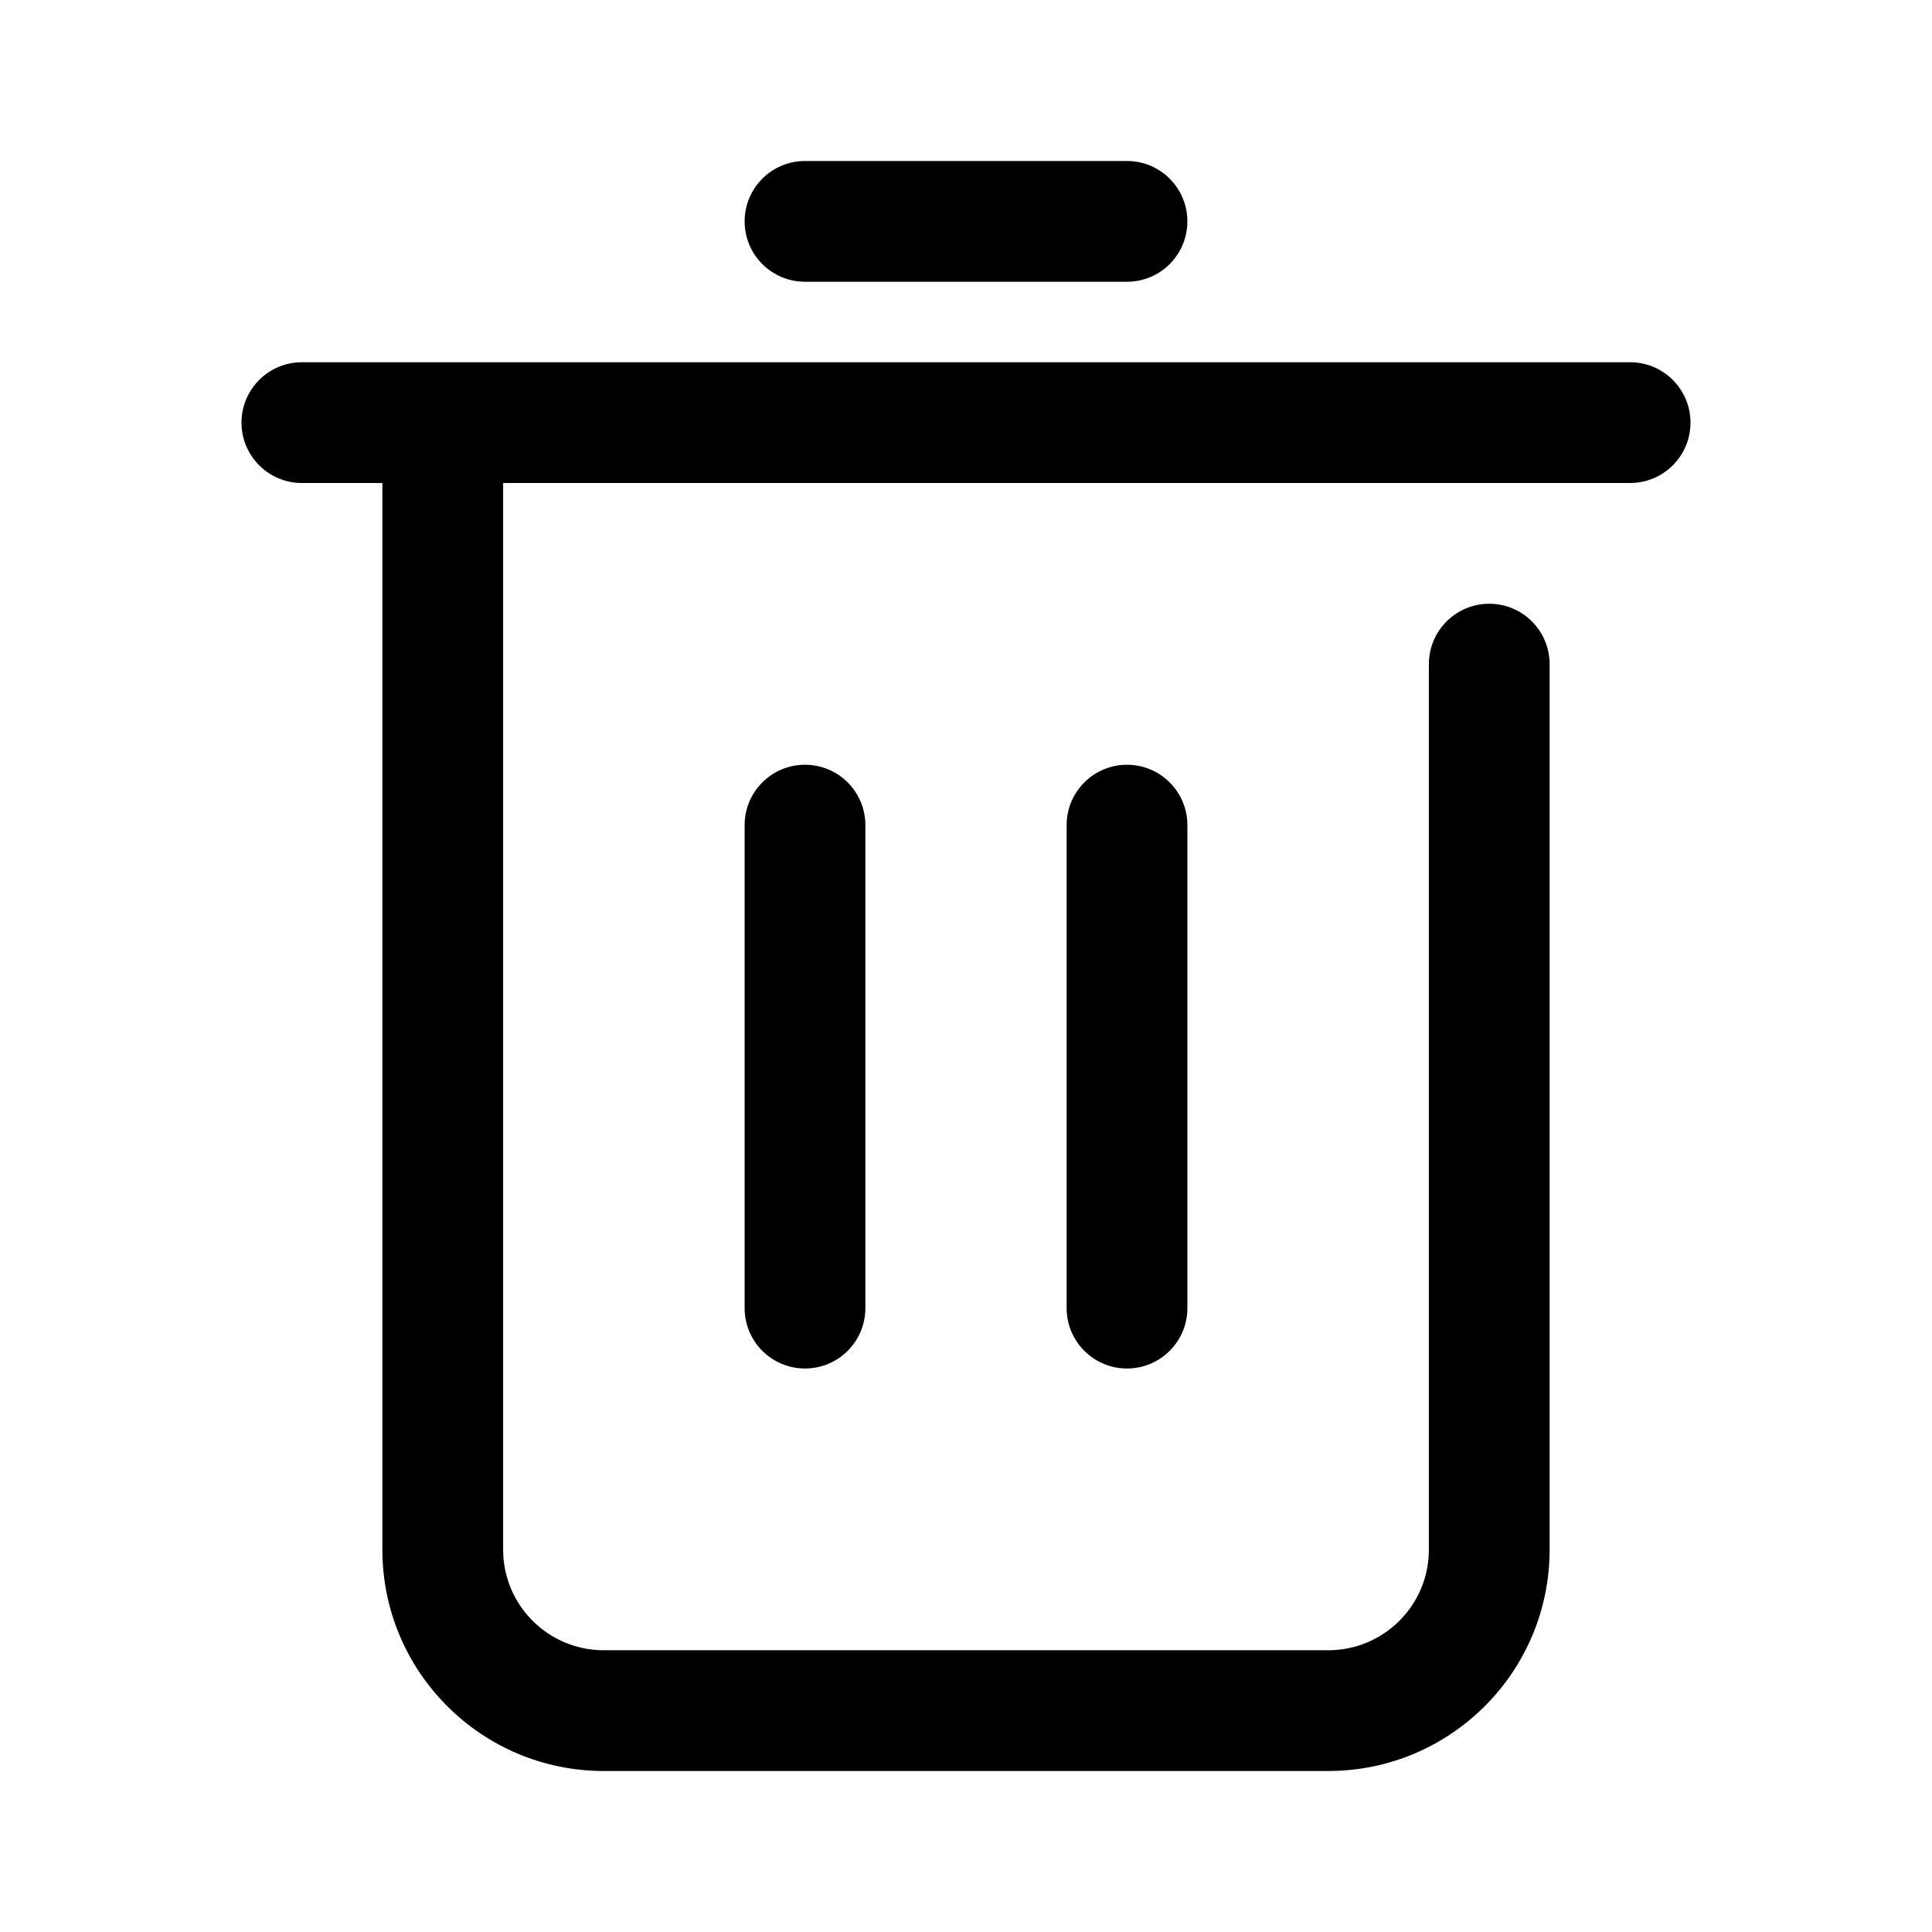
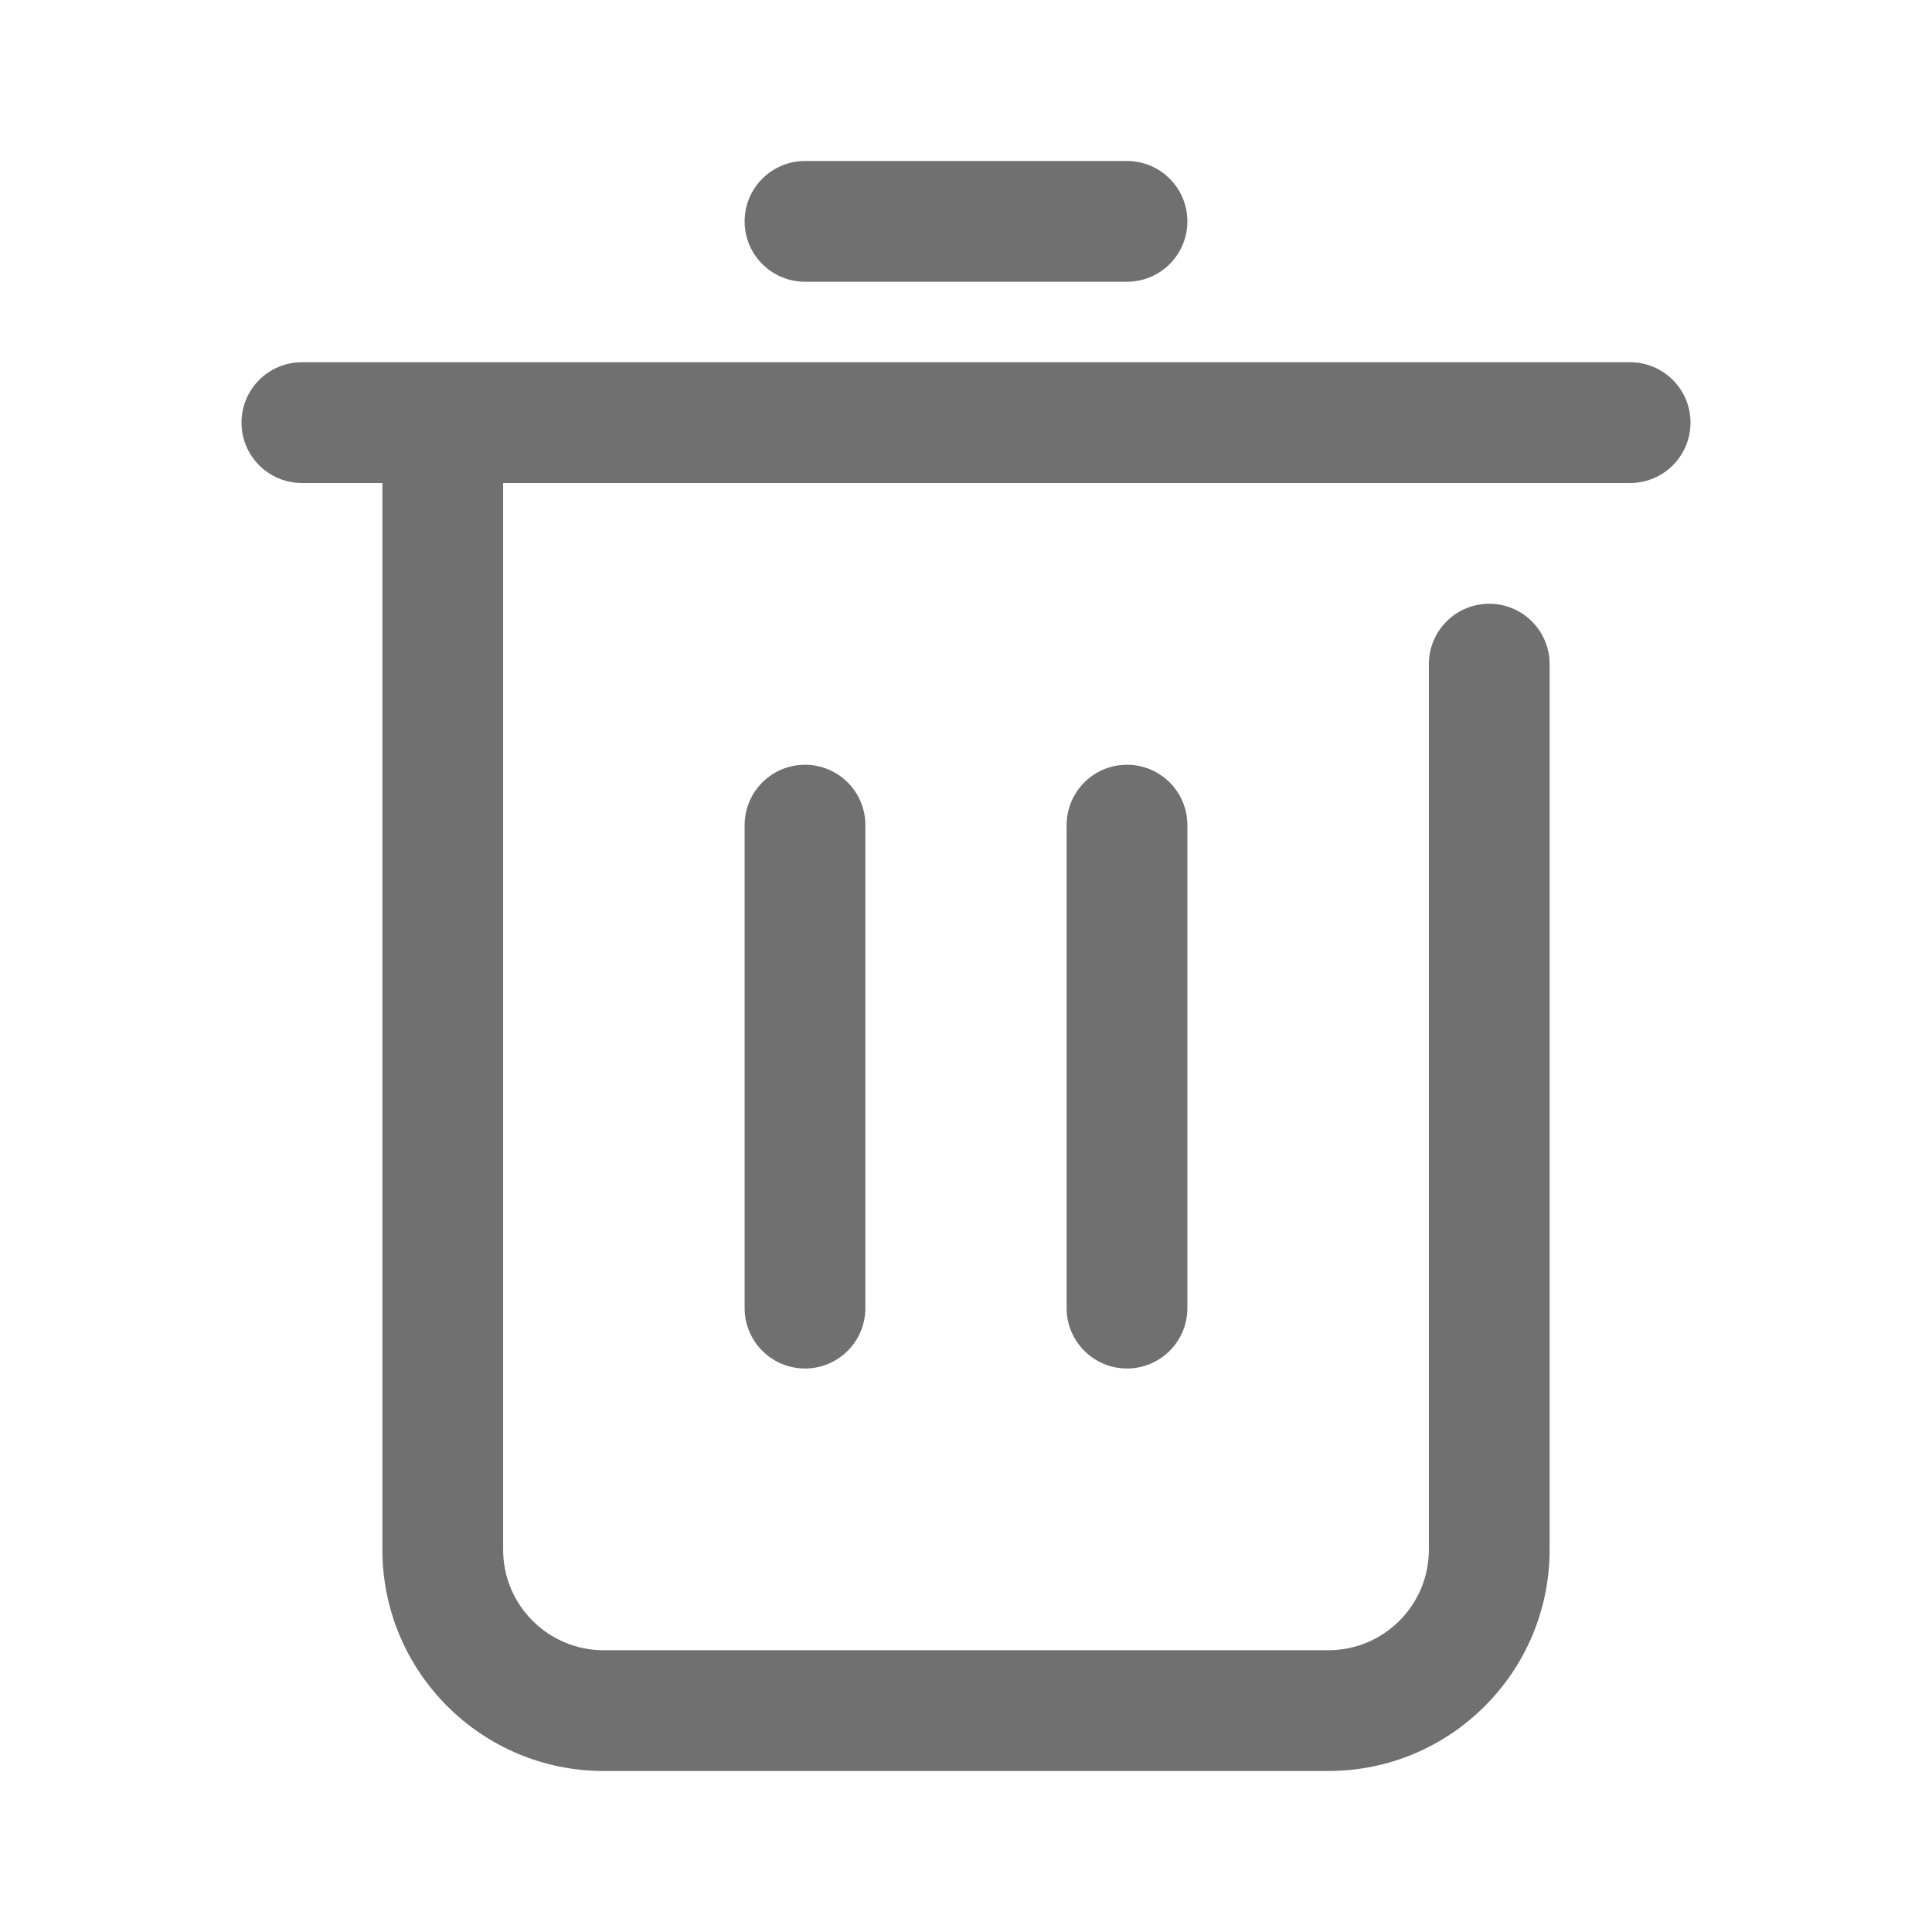
- <svg xmlns="http://www.w3.org/2000/svg" t="1584324657526" class="icon" viewBox="0 0 1024 1024" version="1.1" p-id="3661" width="200" height="200">
+ <svg xmlns="http://www.w3.org/2000/svg" t="1584369905093" class="icon" viewBox="0 0 1024 1024" version="1.1" p-id="2847" width="200" height="200">
  <defs>
    <style type="text/css" />
  </defs>
-   <path d="M202.667 256h-42.667a32 32 0 0 1 0-64h704a32 32 0 0 1 0 64H266.667v565.333a53.333 53.333 0 0 0 53.333 53.333h384a53.333 53.333 0 0 0 53.333-53.333V352a32 32 0 0 1 64 0v469.333c0 64.8-52.533 117.333-117.333 117.333H320c-64.8 0-117.333-52.533-117.333-117.333V256z m224-106.667a32 32 0 0 1 0-64h170.667a32 32 0 0 1 0 64H426.667z m-32 288a32 32 0 0 1 64 0v256a32 32 0 0 1-64 0V437.333z m170.667 0a32 32 0 0 1 64 0v256a32 32 0 0 1-64 0V437.333z" p-id="3662" />
+   <path d="M202.667 256h-42.667a32 32 0 0 1 0-64h704a32 32 0 0 1 0 64H266.667v565.333a53.333 53.333 0 0 0 53.333 53.333h384a53.333 53.333 0 0 0 53.333-53.333V352a32 32 0 0 1 64 0v469.333c0 64.8-52.533 117.333-117.333 117.333H320c-64.8 0-117.333-52.533-117.333-117.333V256z m224-106.667a32 32 0 0 1 0-64h170.667a32 32 0 0 1 0 64H426.667z m-32 288a32 32 0 0 1 64 0v256a32 32 0 0 1-64 0V437.333z m170.667 0a32 32 0 0 1 64 0v256a32 32 0 0 1-64 0V437.333z" p-id="2848" fill="#707070" />
</svg>
